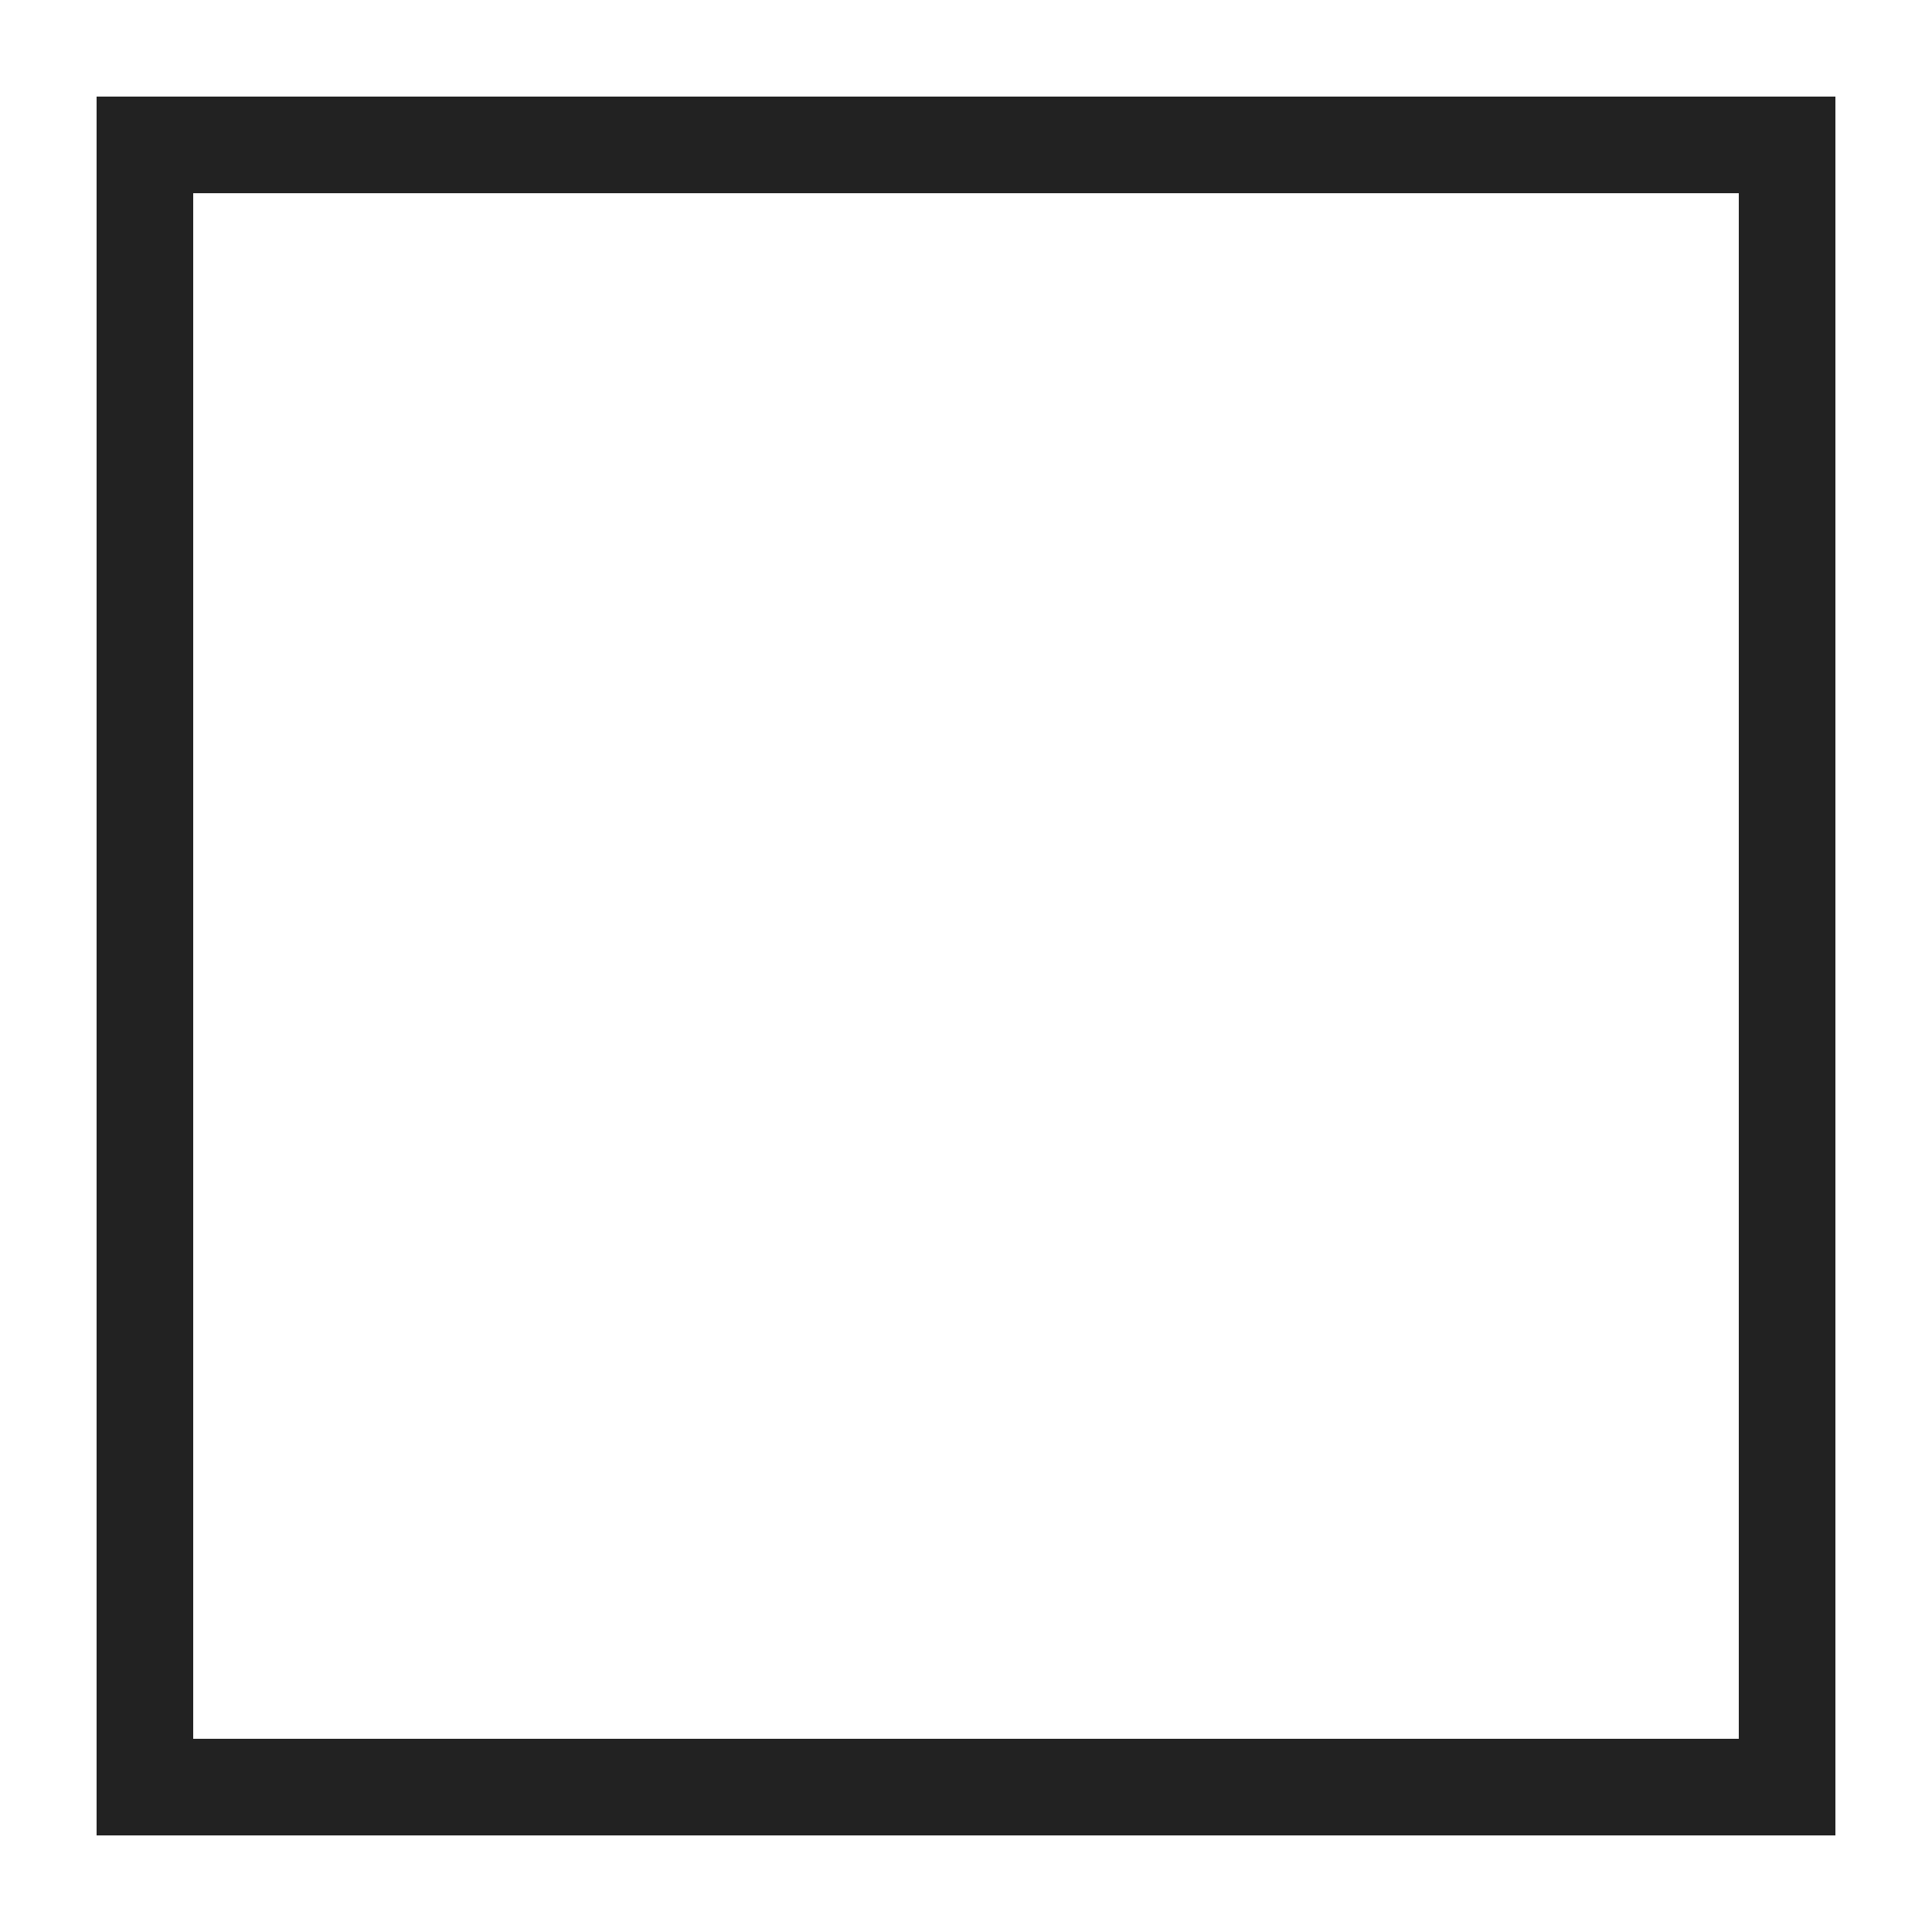
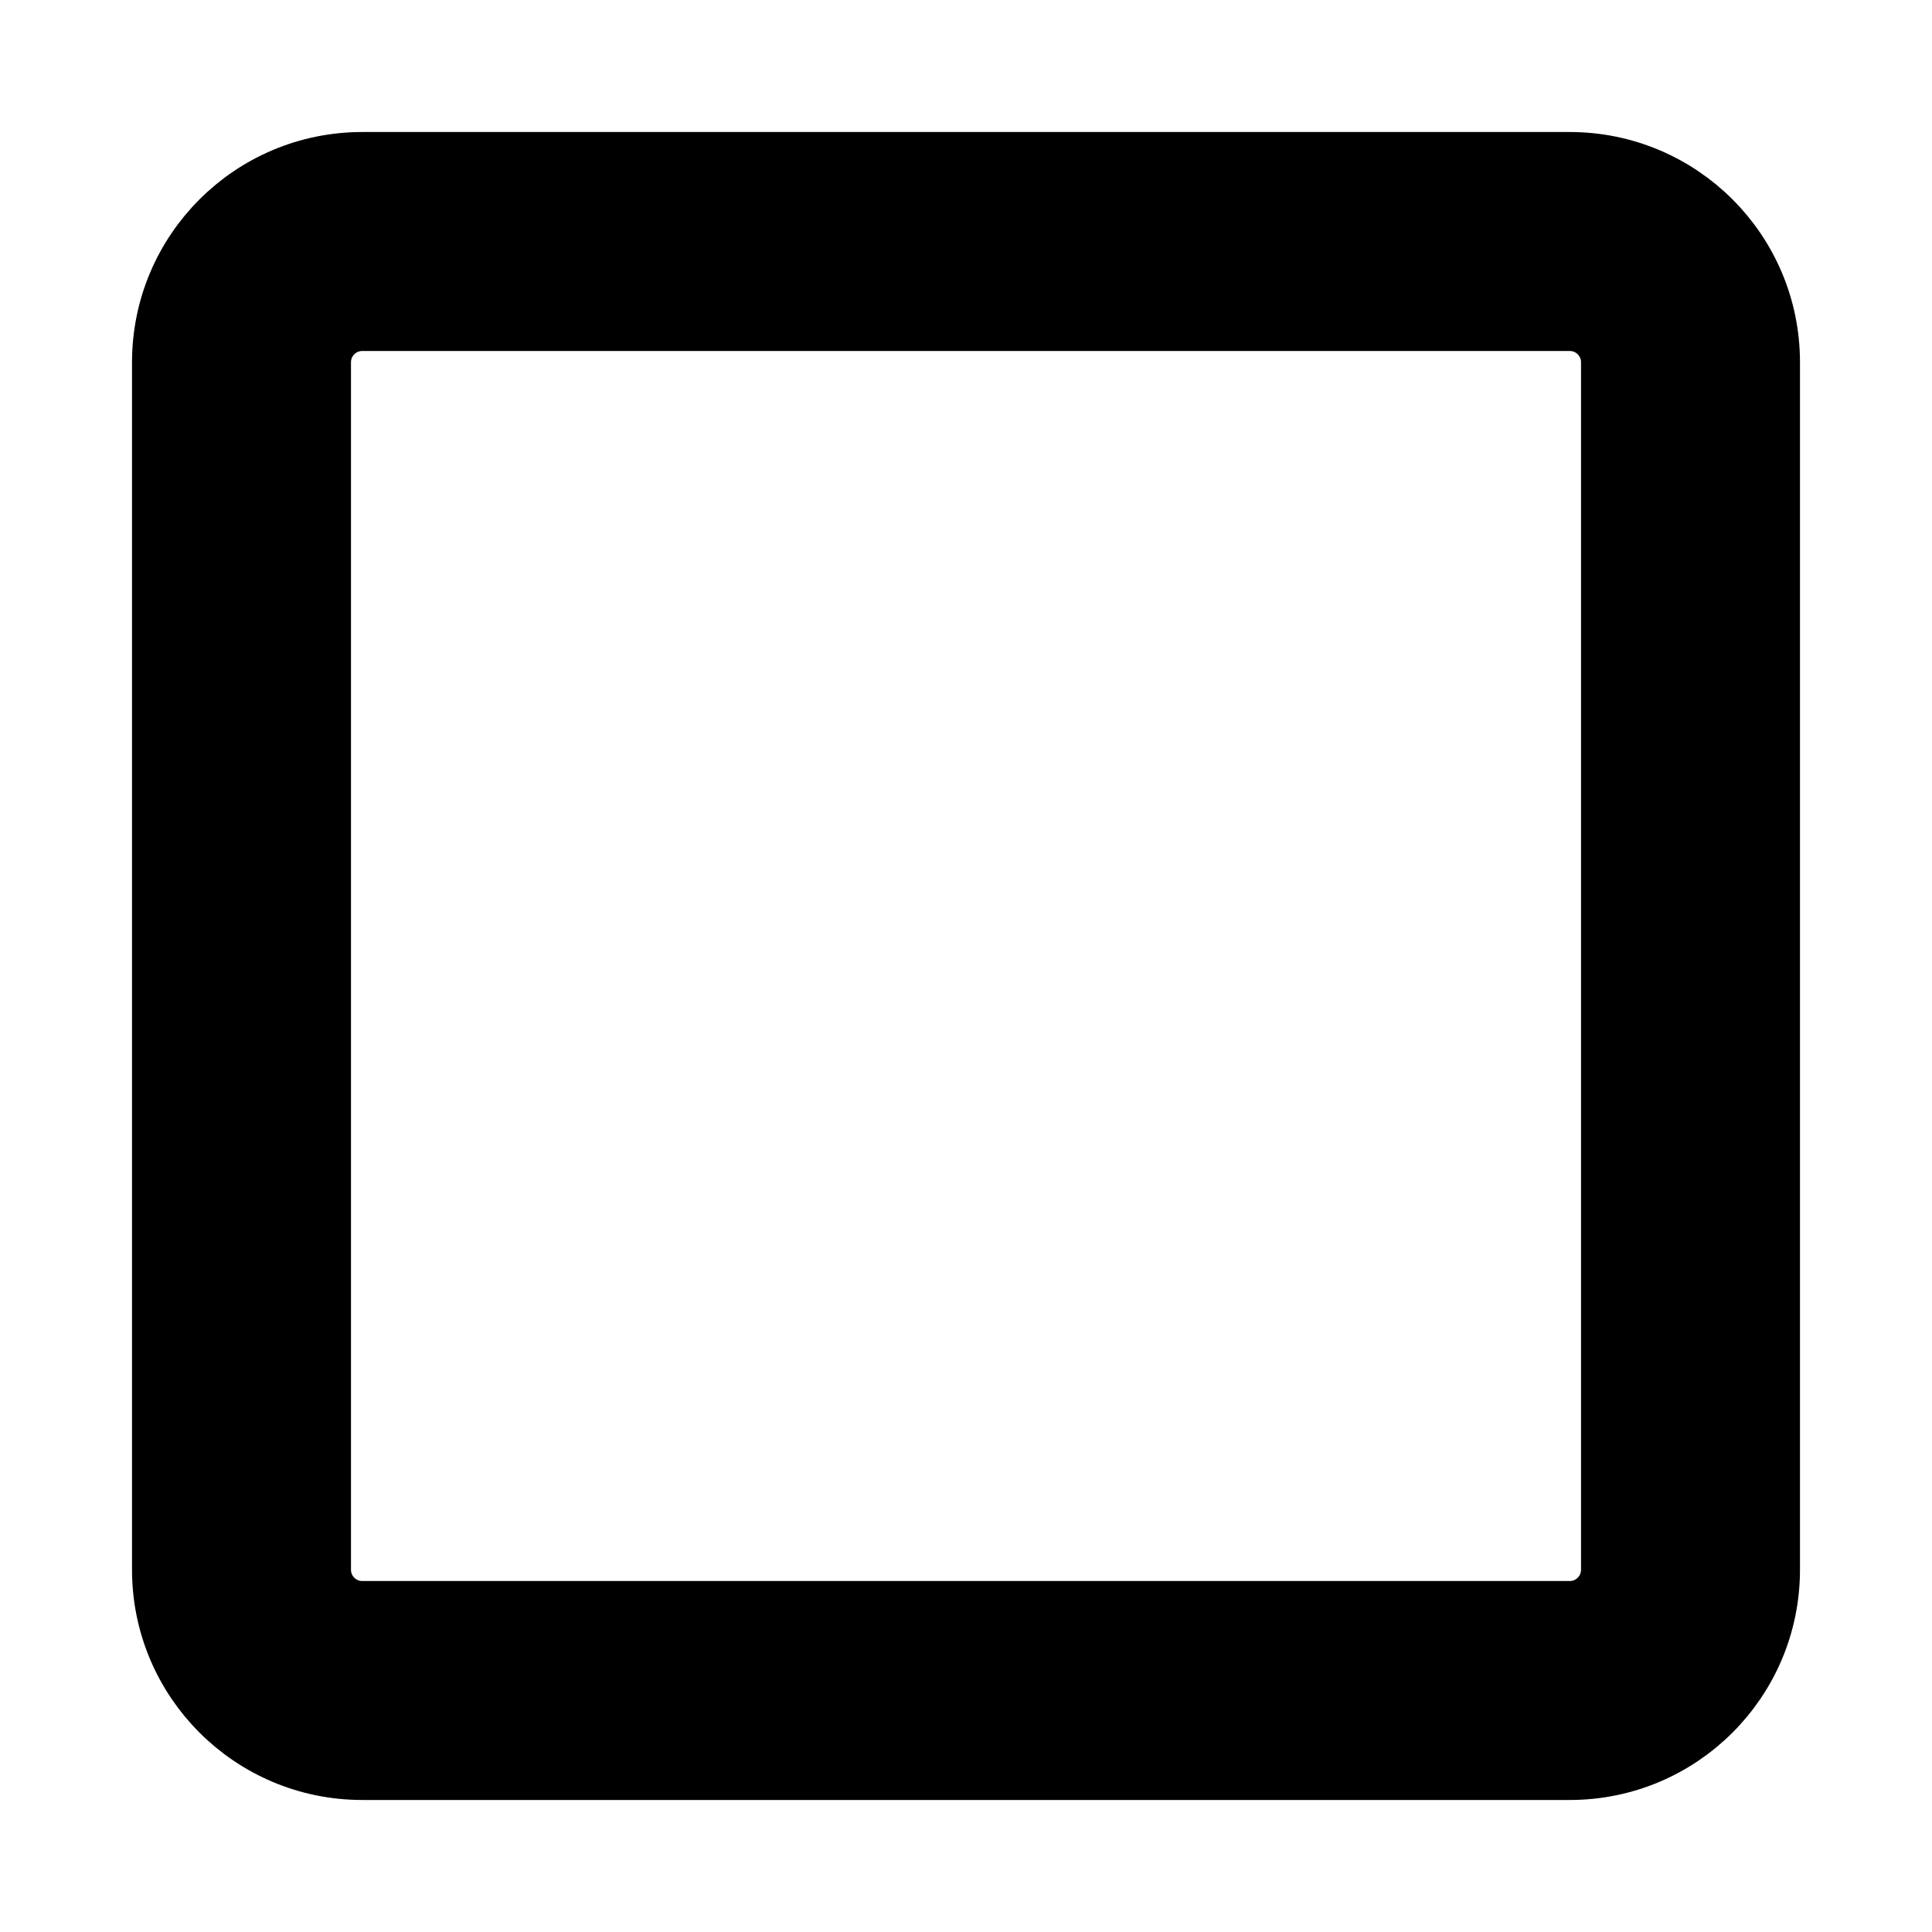
- <svg xmlns="http://www.w3.org/2000/svg" width="800px" height="800px" viewBox="0 0 20 20" version="1.1">
-   <g id="layer1">
-     <path d="M 1 1 L 1 19 L 19 19 L 19 1 L 1 1 z M 2 2 L 18 2 L 18 18 L 2 18 L 2 2 z " style="fill:#222222; fill-opacity:1; stroke:none; stroke-width:0px;" />
+ <svg xmlns="http://www.w3.org/2000/svg" width="800px" height="800px" viewBox="0 0 24.00 24.00" fill="none" stroke="#000000" stroke-width="0.72">
+   <g id="SVGRepo_bgCarrier" stroke-width="0" />
+   <g id="SVGRepo_tracerCarrier" stroke-linecap="round" stroke-linejoin="round" stroke="#CCCCCC" stroke-width="0.48" />
+   <g id="SVGRepo_iconCarrier">
+     <path fill-rule="evenodd" clip-rule="evenodd" d="M2 4.5C2 3.119 3.119 2 4.5 2H19.5C20.881 2 22 3.119 22 4.5V19.5C22 20.881 20.881 22 19.5 22H4.5C3.119 22 2 20.881 2 19.5V4.5ZM4.5 4C4.224 4 4 4.224 4 4.5V19.5C4 19.776 4.224 20 4.5 20H19.5C19.776 20 20 19.776 20 19.5V4.5C20 4.224 19.776 4 19.5 4H4.5Z" fill="#000000" />
  </g>
</svg>
